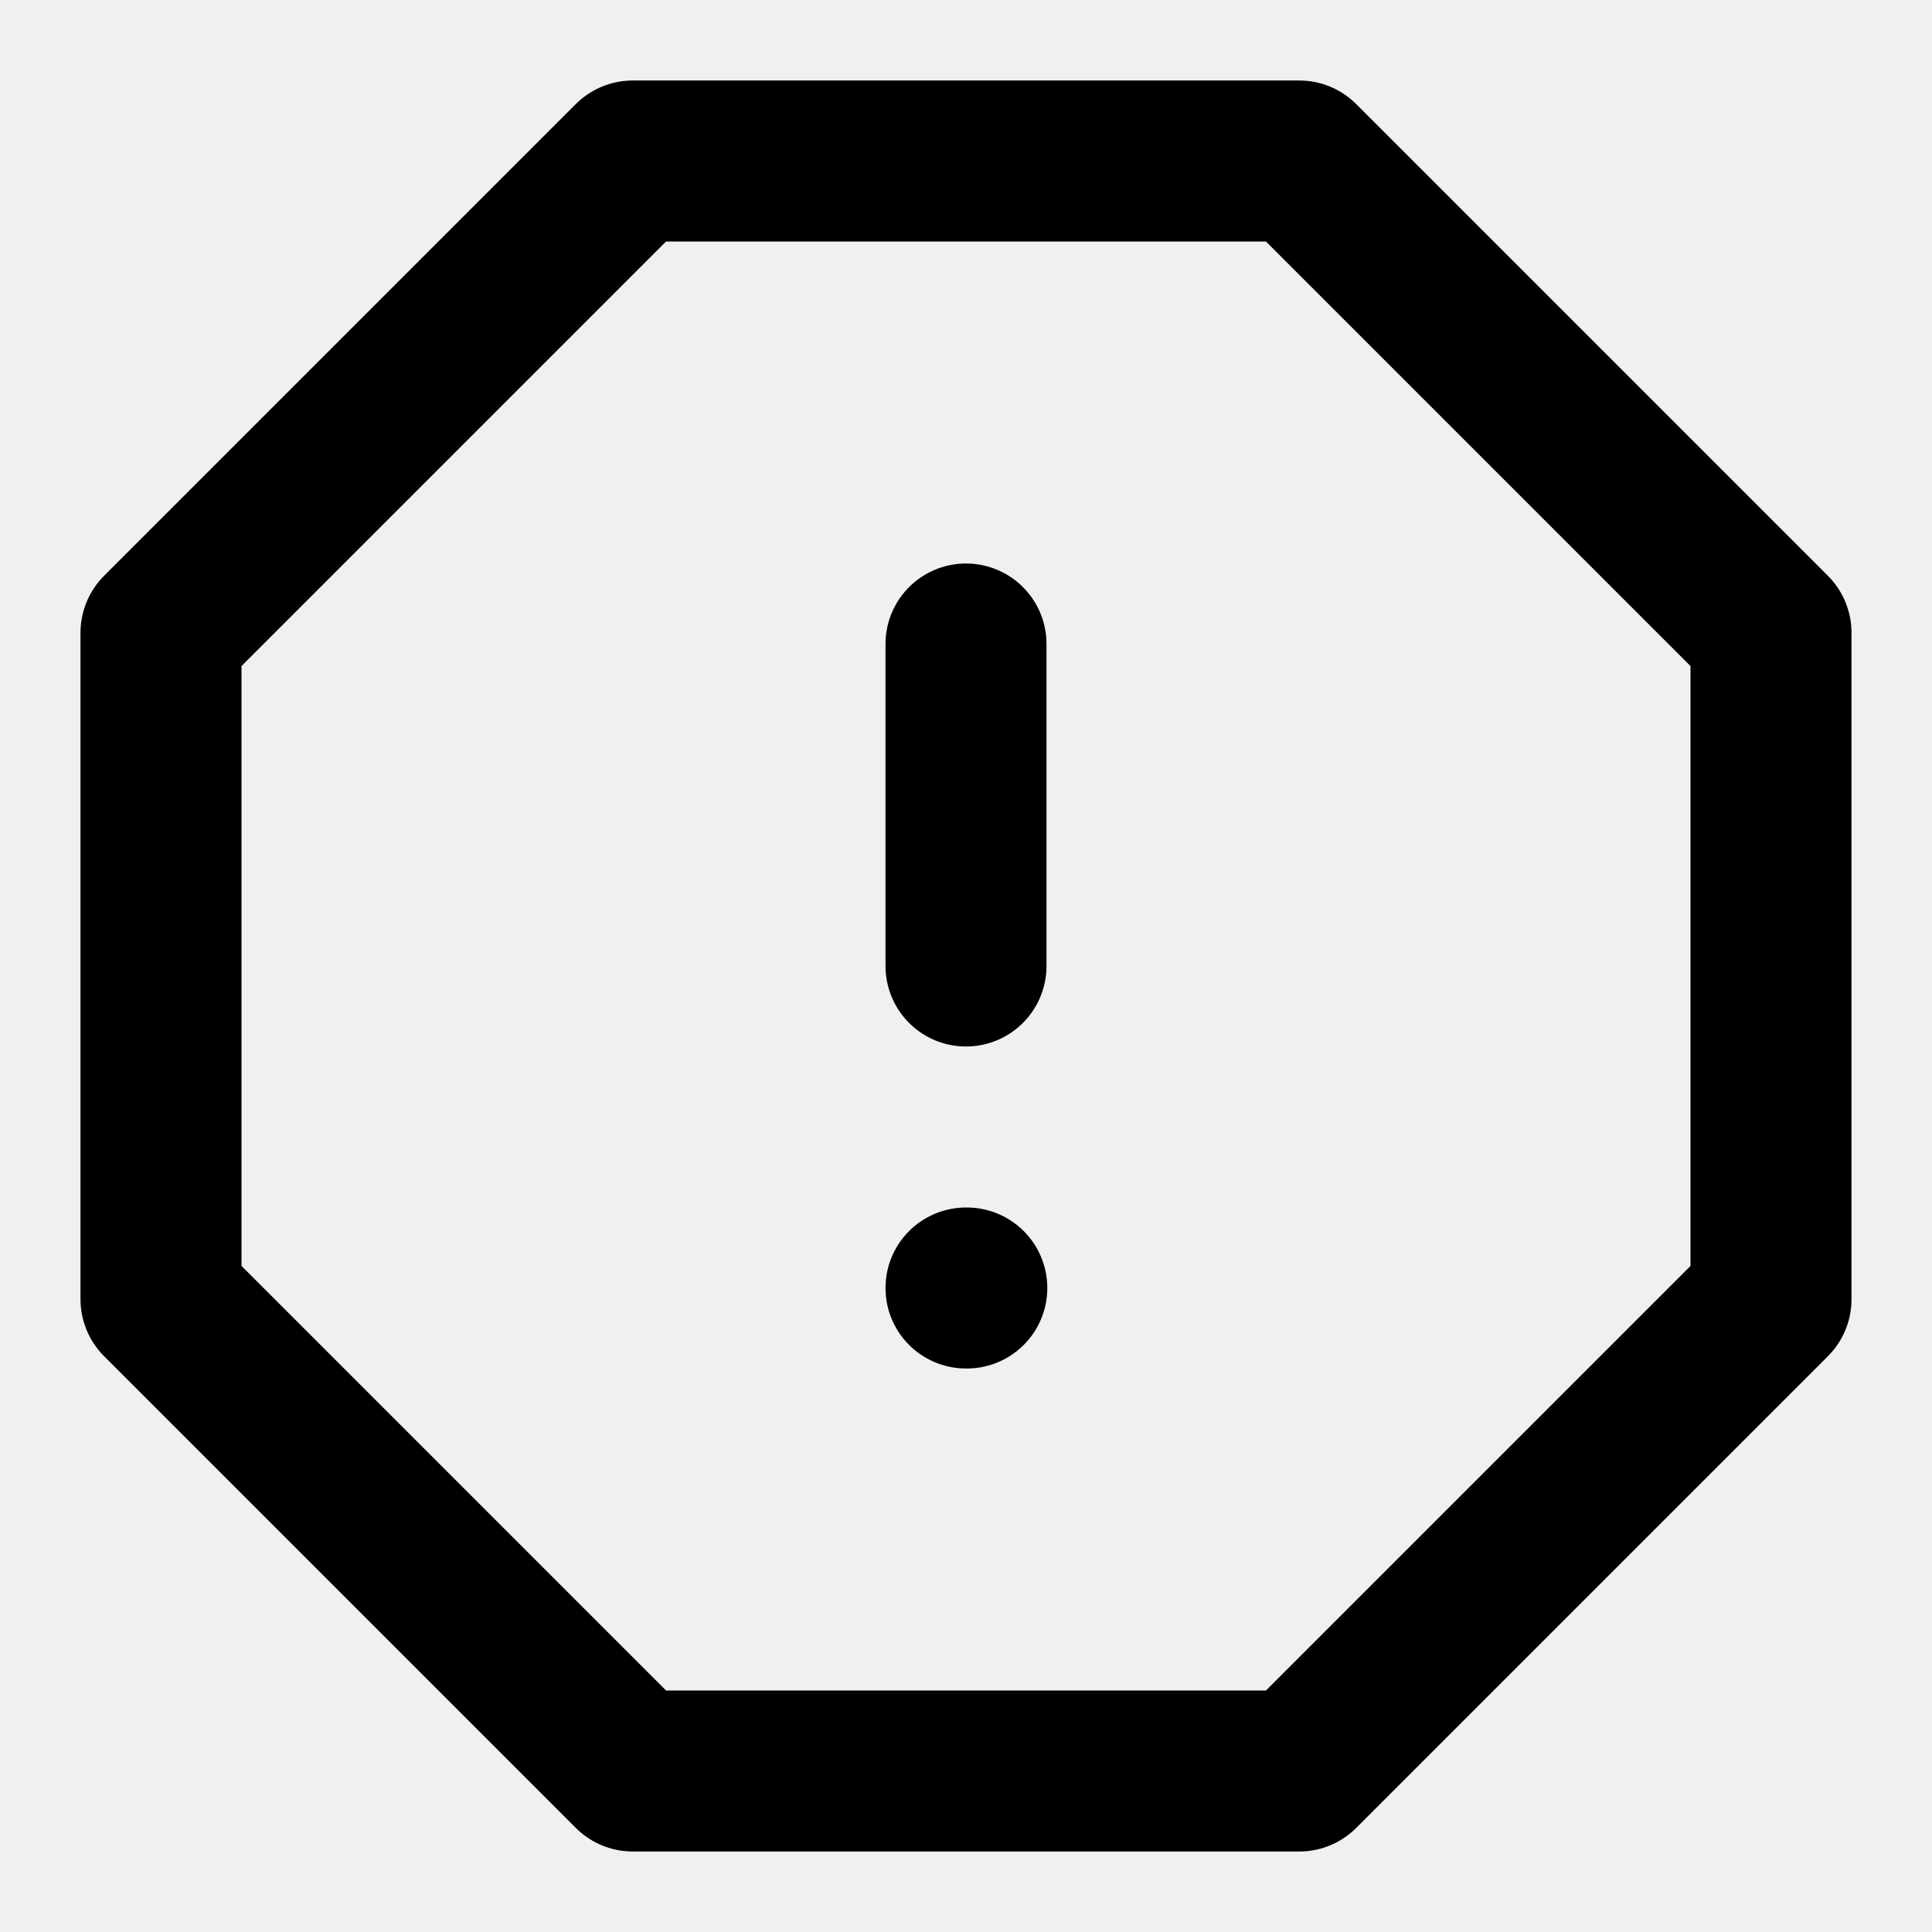
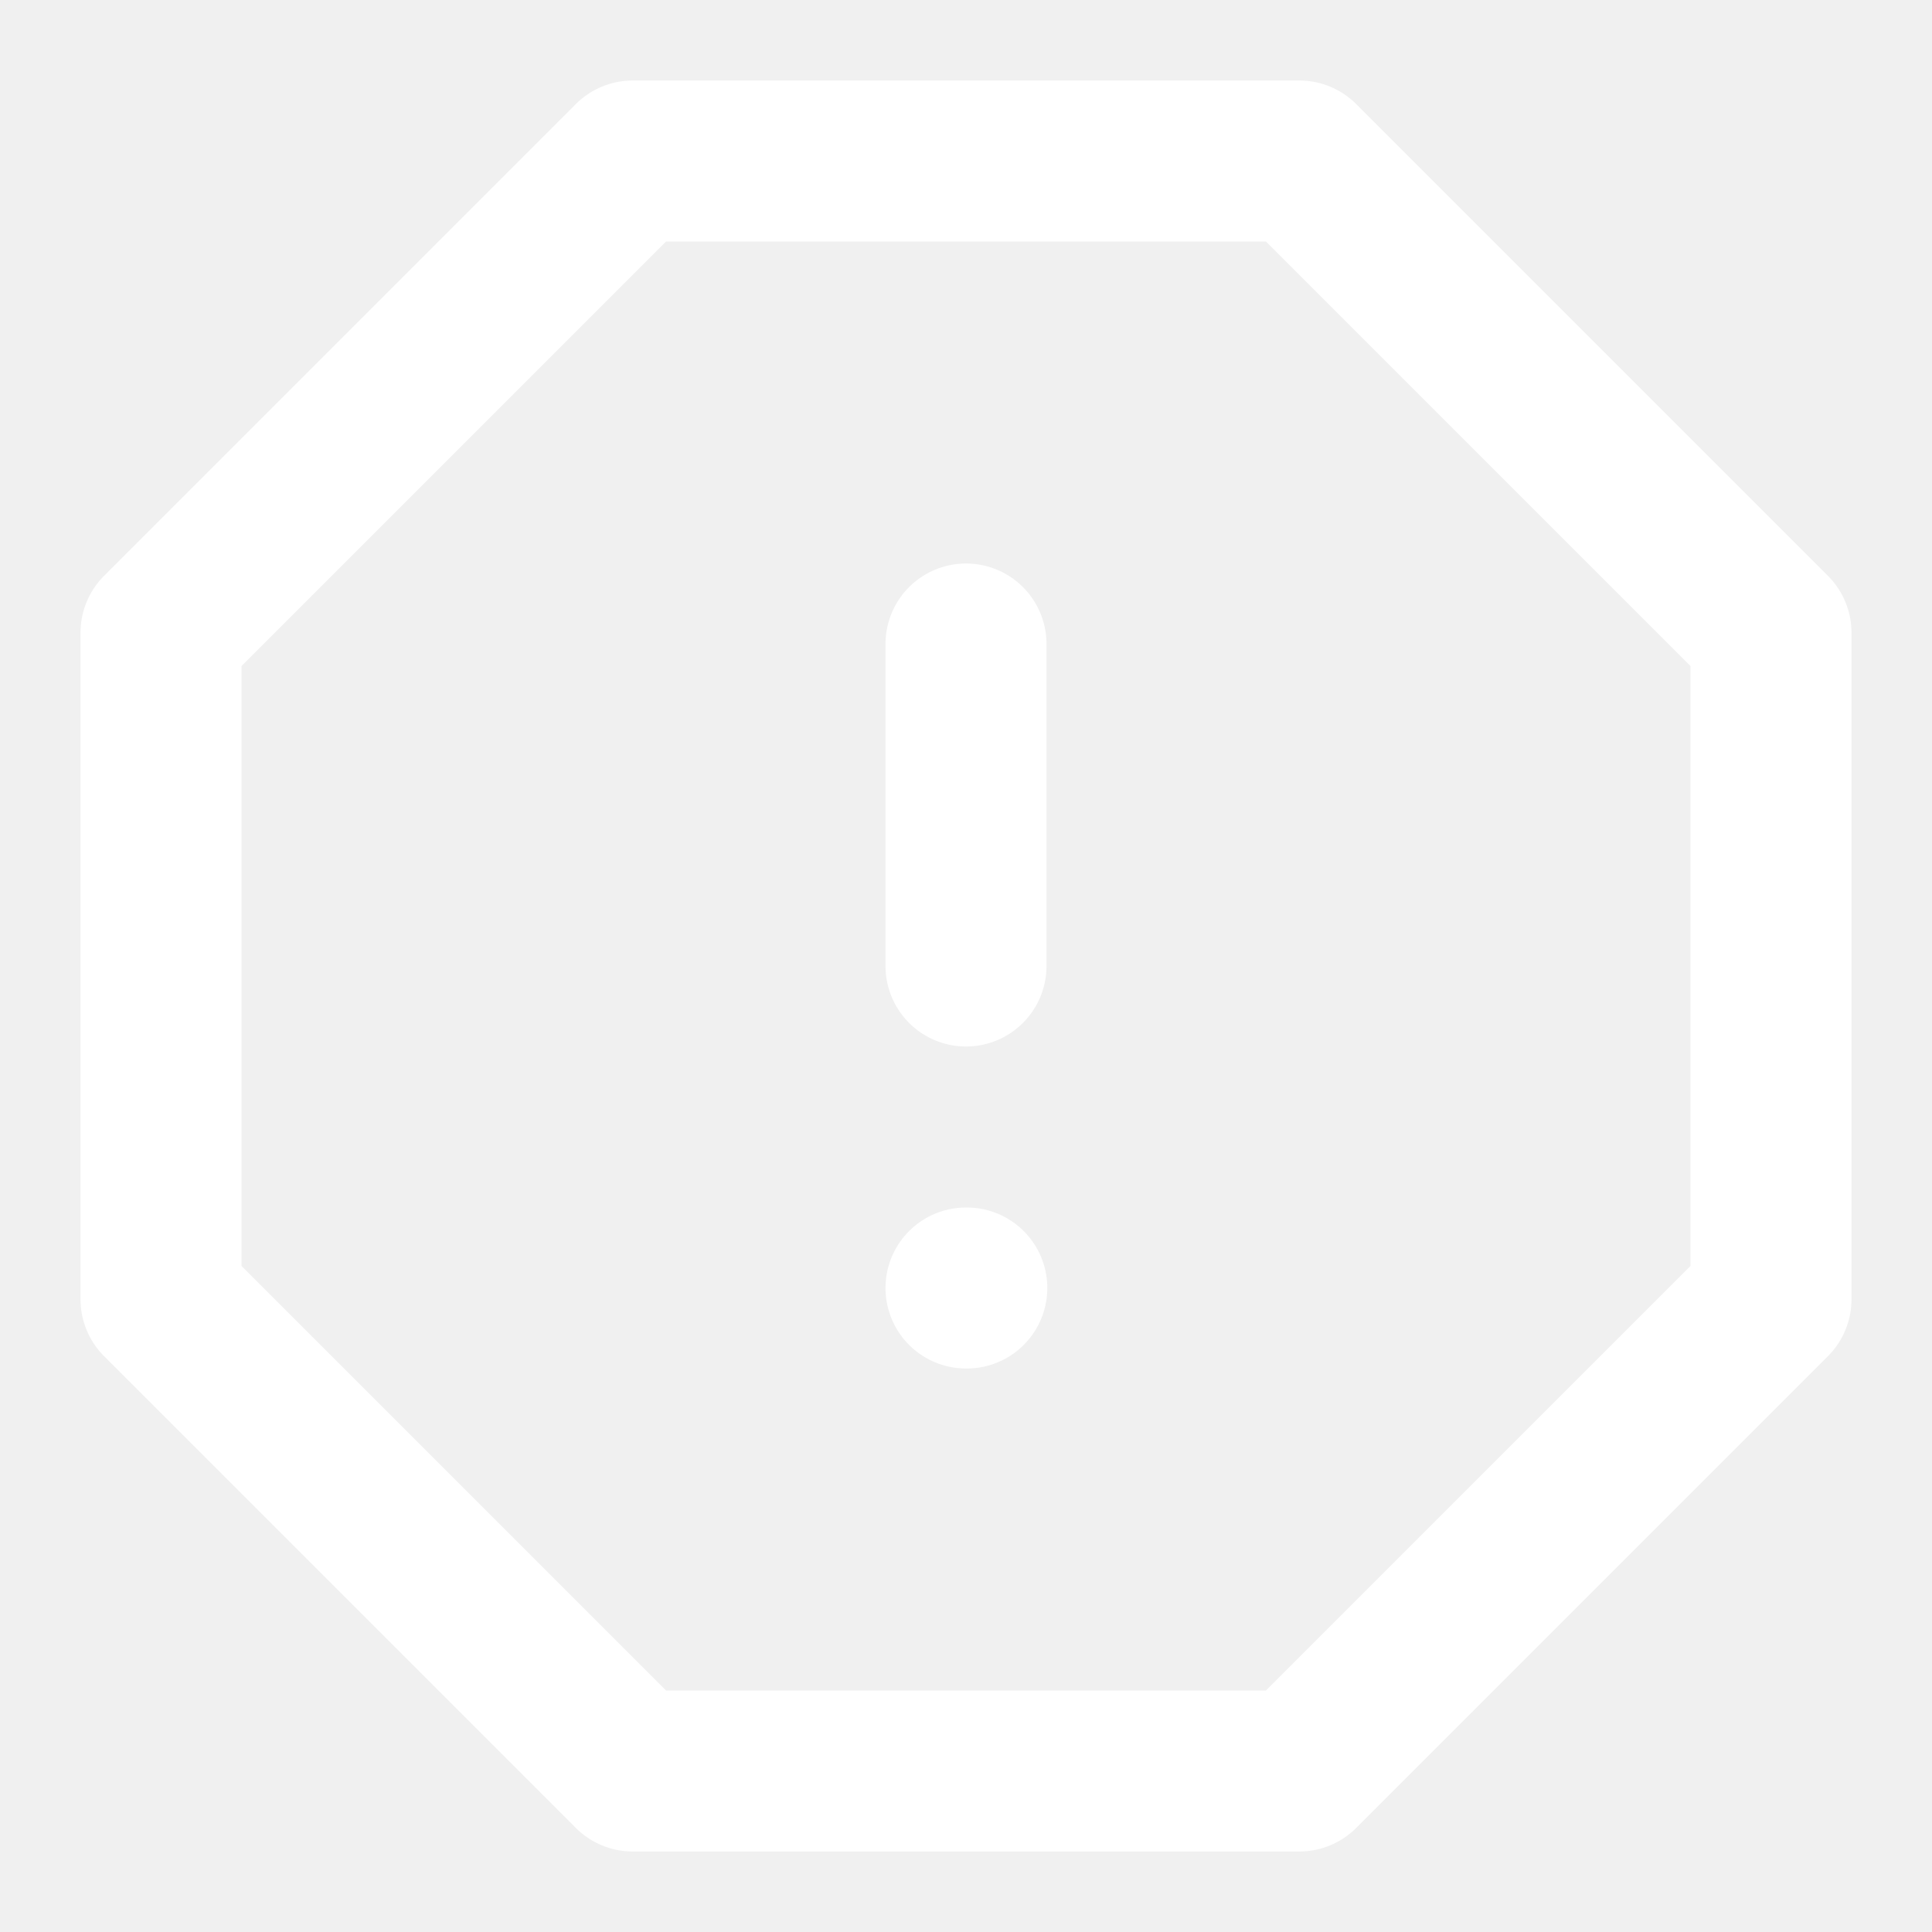
- <svg xmlns="http://www.w3.org/2000/svg" width="24" height="24" viewBox="0 0 24 24" fill="none" stroke="currentColor" stroke-width="2" stroke-linecap="round" stroke-linejoin="round" class="feather feather-alert-octagon">
+ <svg xmlns="http://www.w3.org/2000/svg" width="24" height="24" viewBox="0 0 24 24" fill="none" stroke="white" stroke-width="2" stroke-linecap="round" stroke-linejoin="round" class="feather feather-alert-octagon">
  <polygon points="7.86 2 16.14 2 22 7.86 22 16.14 16.14 22 7.86 22 2 16.14 2 7.86 7.86 2" />
  <line x1="12" y1="8" x2="12" y2="12" />
  <line x1="12" y1="16" x2="12.01" y2="16" />
</svg>
